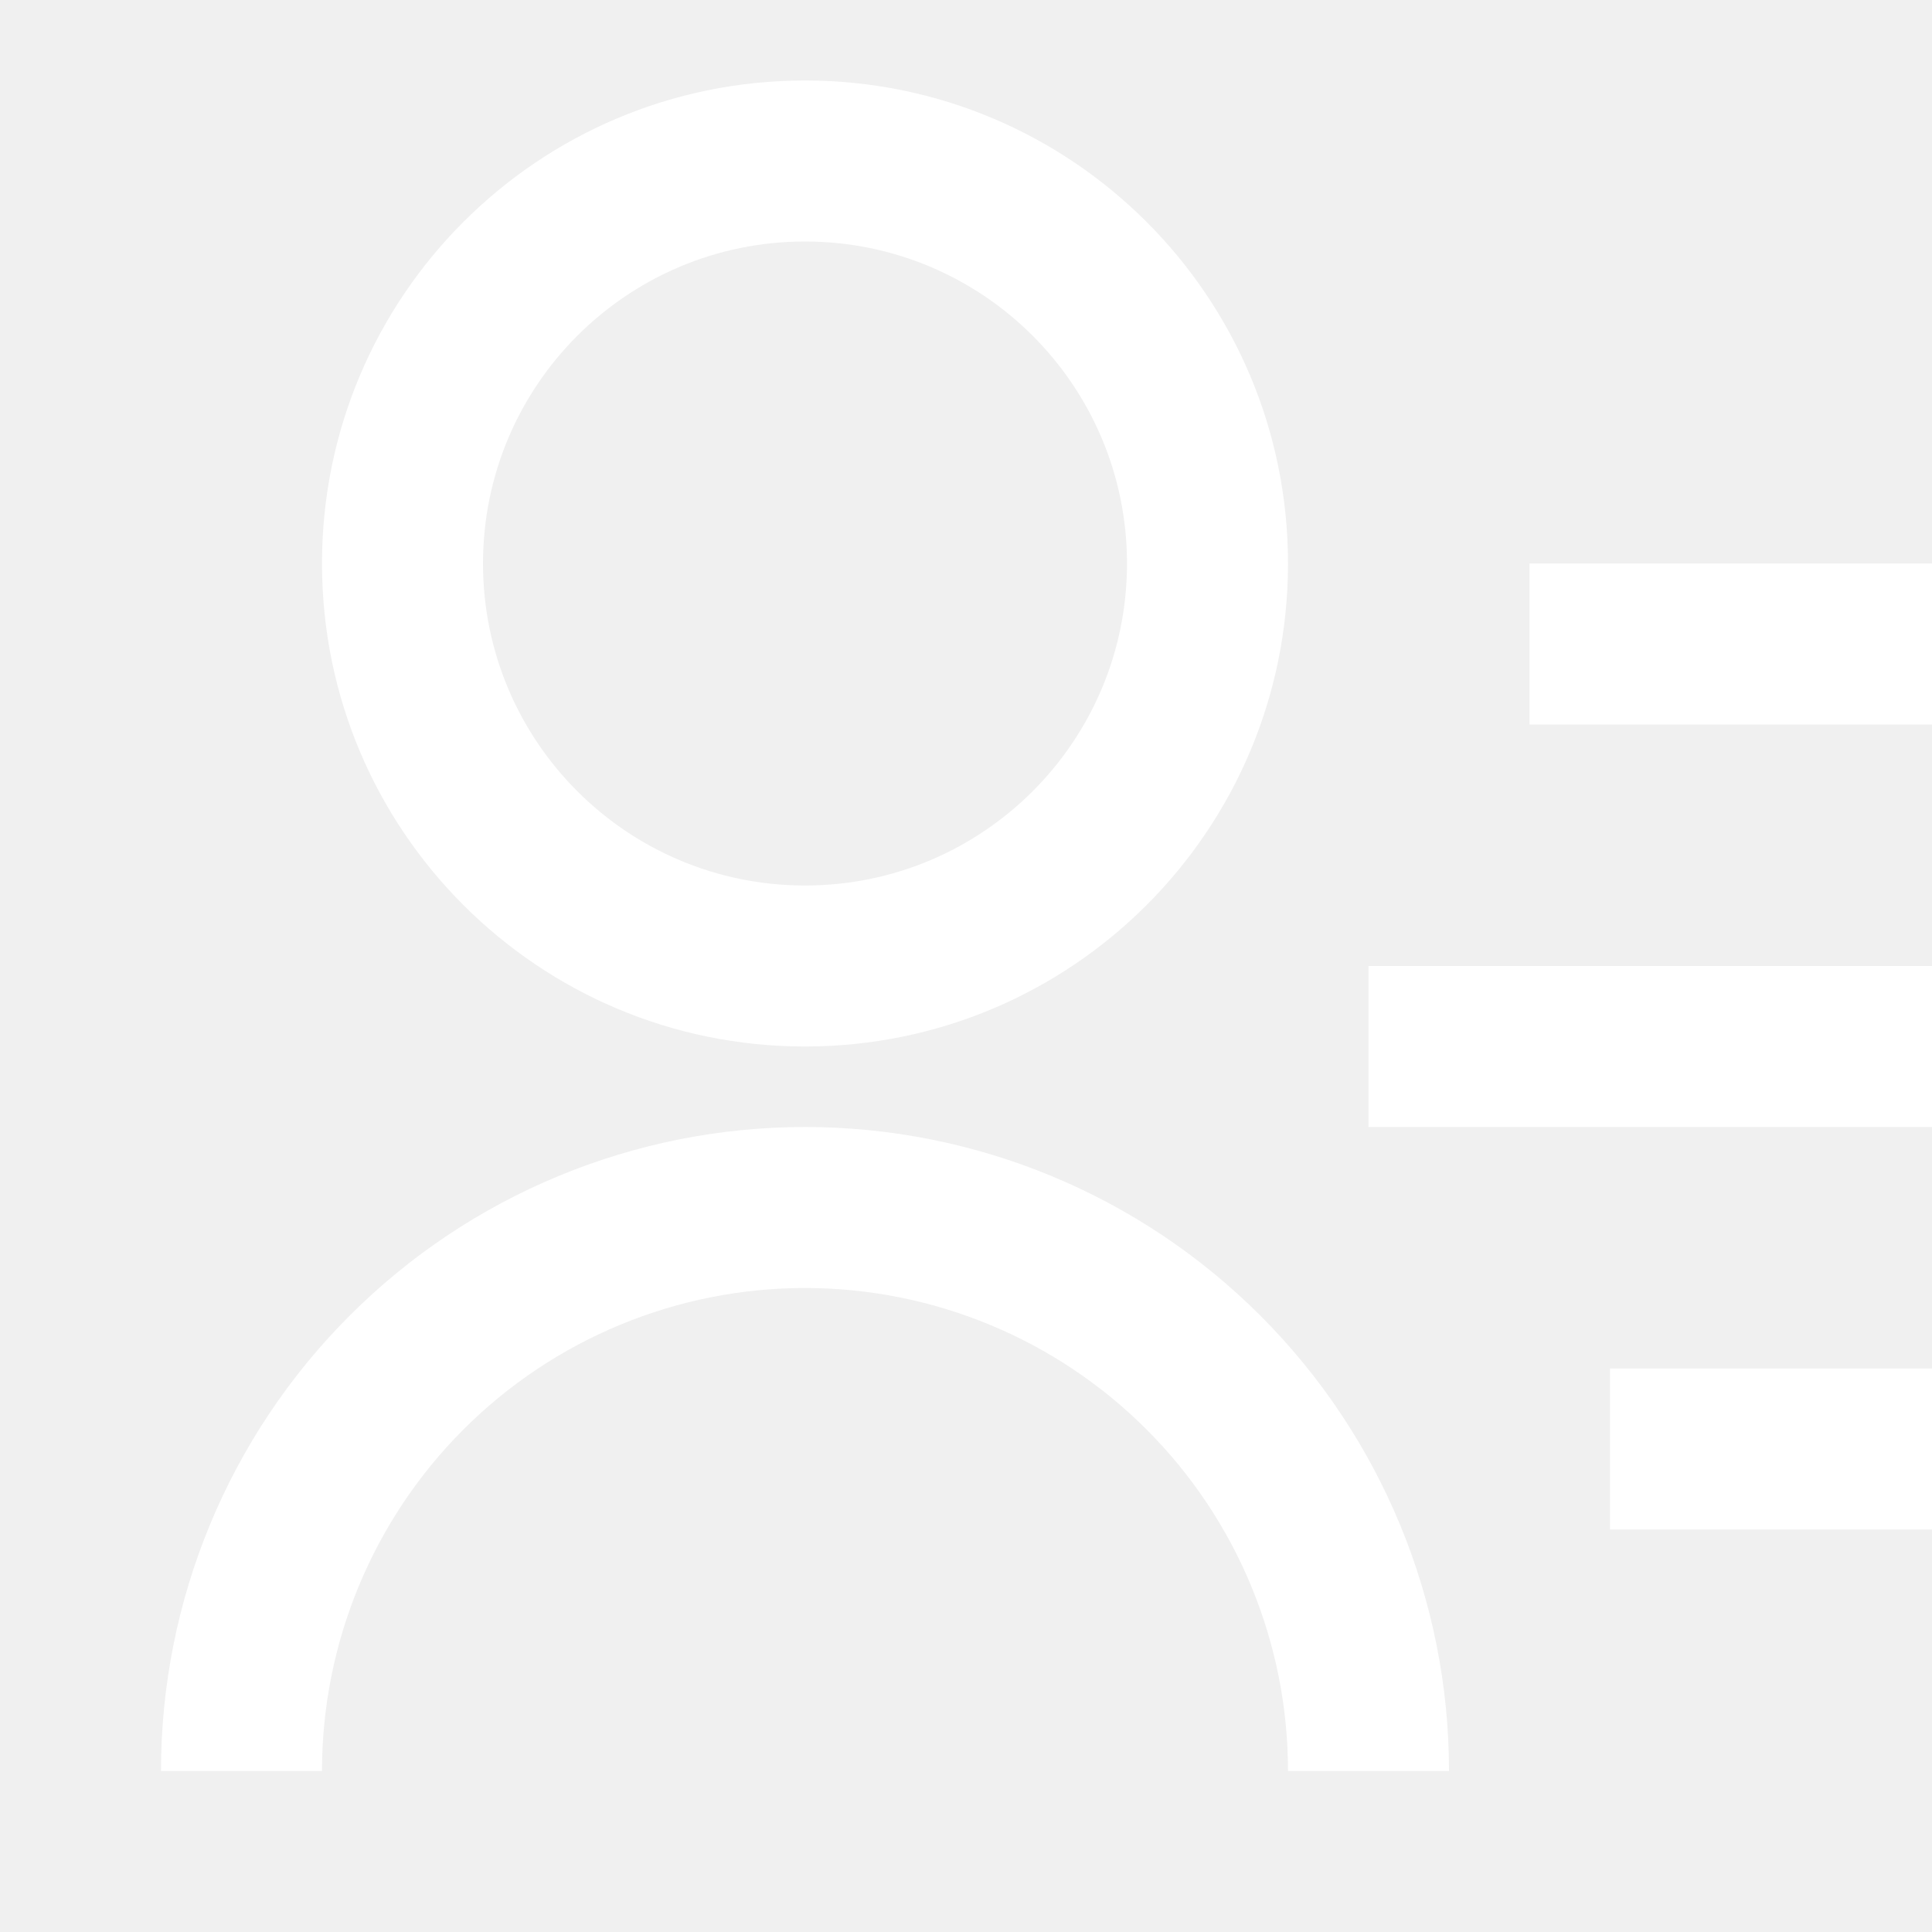
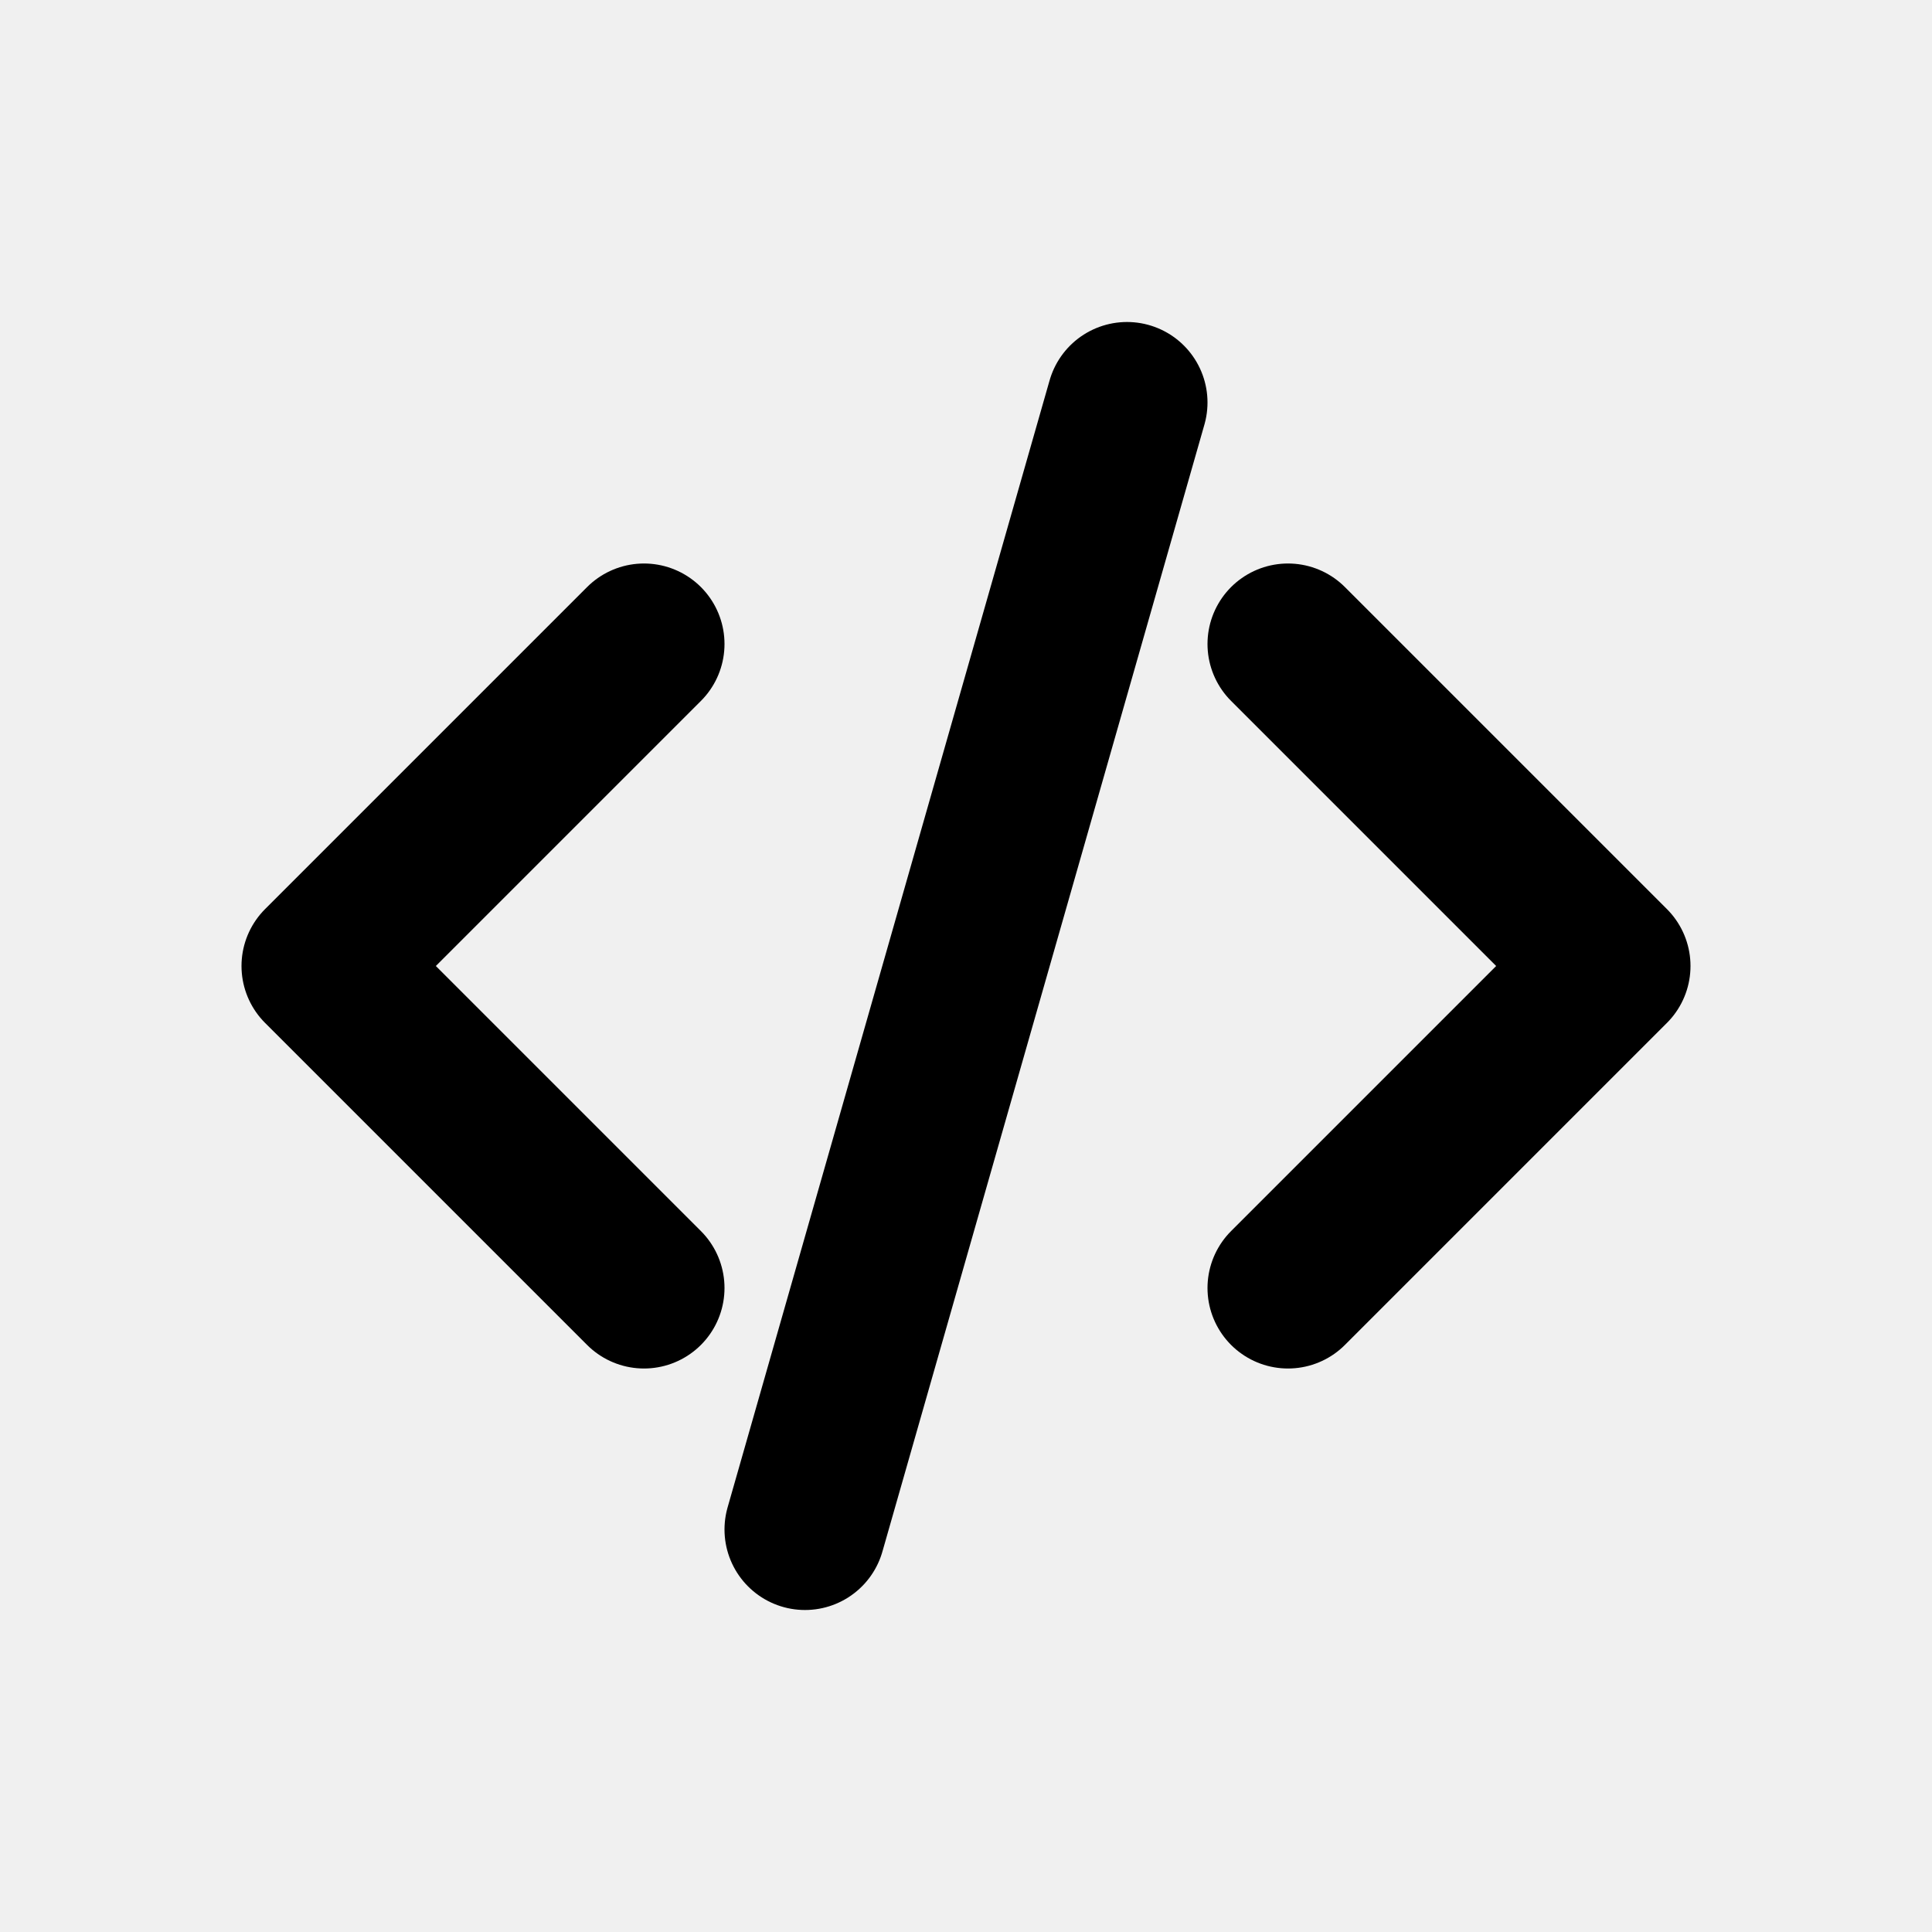
- <svg xmlns="http://www.w3.org/2000/svg" width="36" height="36" viewBox="0 0 36 36" fill="none">
-   <g clip-path="url(#clip0_18_10)">
-     <path d="M28.5 10.5H36V13.5H28.5V10.5ZM25.5 18H36V21H25.5V18ZM30 25.5H36V28.5H30V25.5ZM3 33C3 29.817 4.264 26.765 6.515 24.515C8.765 22.264 11.817 21 15 21C18.183 21 21.235 22.264 23.485 24.515C25.736 26.765 27 29.817 27 33H24C24 30.613 23.052 28.324 21.364 26.636C19.676 24.948 17.387 24 15 24C12.613 24 10.324 24.948 8.636 26.636C6.948 28.324 6 30.613 6 33H3ZM15 19.5C10.027 19.5 6 15.473 6 10.5C6 5.527 10.027 1.5 15 1.5C19.973 1.5 24 5.527 24 10.5C24 15.473 19.973 19.5 15 19.5ZM15 16.5C18.315 16.5 21 13.815 21 10.5C21 7.185 18.315 4.5 15 4.5C11.685 4.5 9 7.185 9 10.5C9 13.815 11.685 16.5 15 16.5Z" fill="white" />
-   </g>
-   <defs>
-     <clipPath id="clip0_18_10">
-       <rect width="36" height="36" fill="white" />
-     </clipPath>
-   </defs>
+ <svg xmlns="http://www.w3.org/2000/svg" class="w-40px h-40px text-gray-800 dark:text-white" aria-hidden="true" width="36" height="36" fill="none" viewBox="0 0 24 24">
+   <path stroke="currentColor" stroke-linecap="round" stroke-linejoin="round" stroke-width="2" d="m8 8-4 4 4 4m8 0 4-4-4-4m-2-3-4 14" />
</svg>
